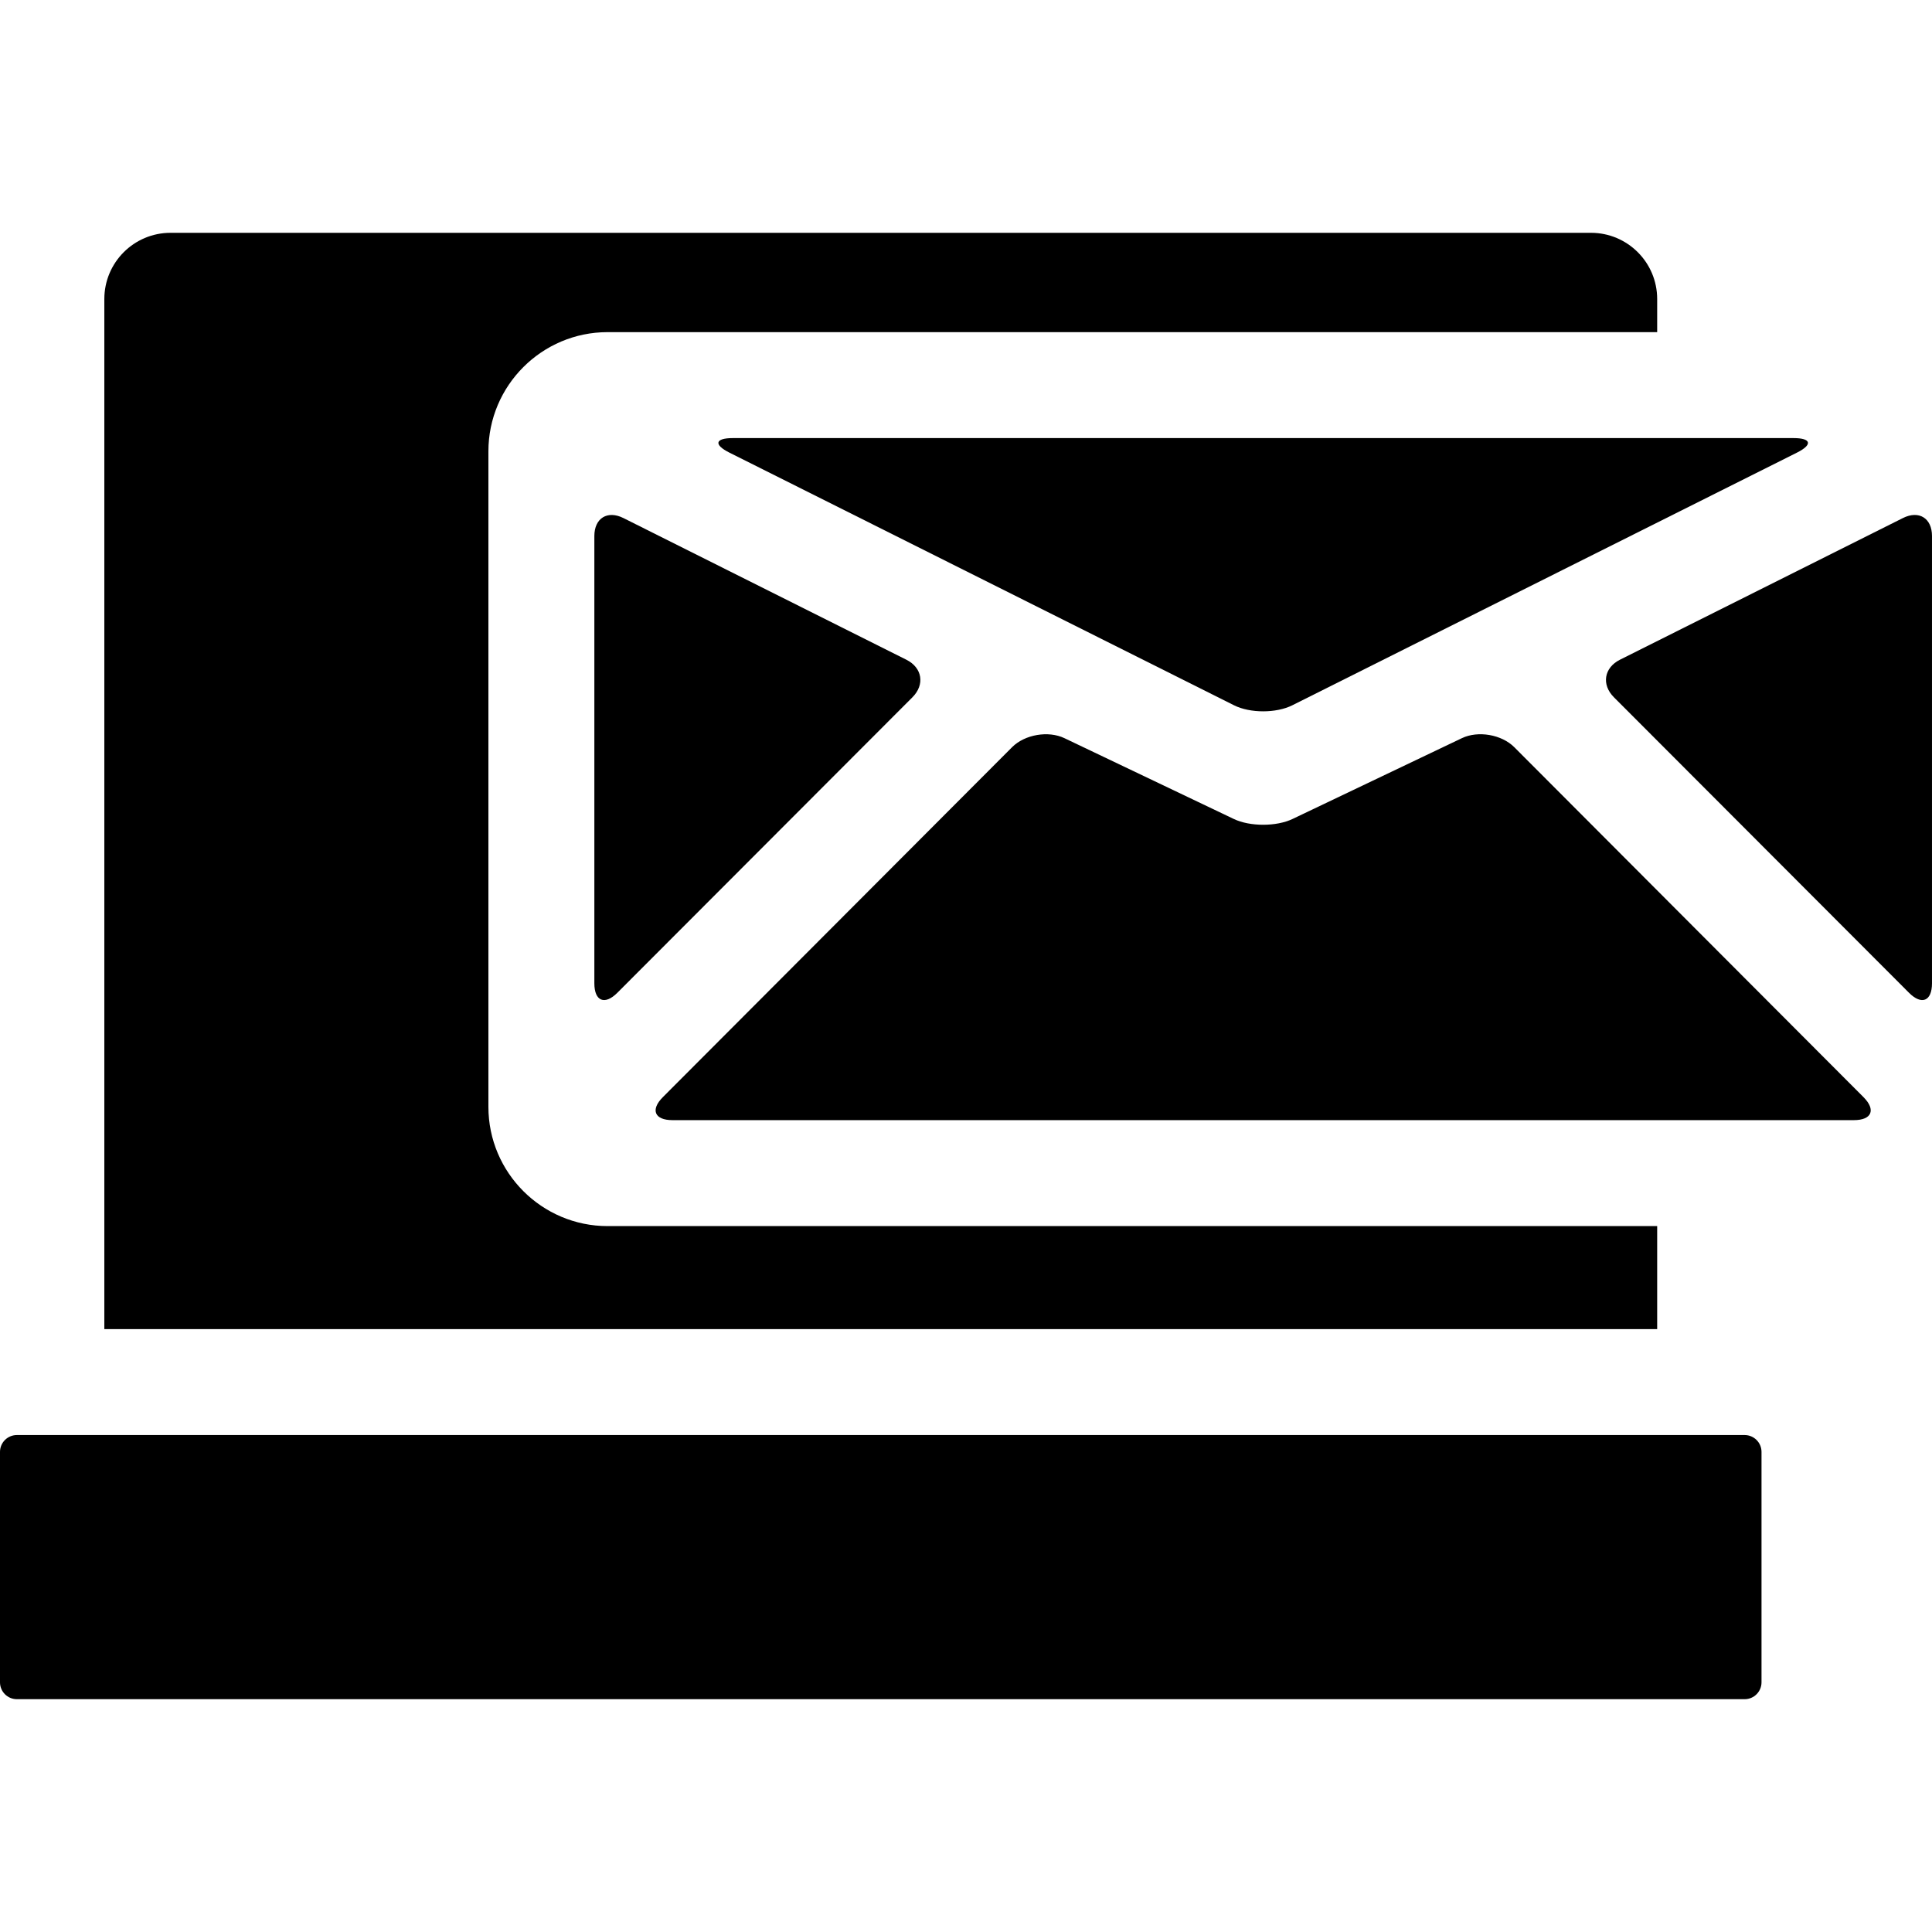
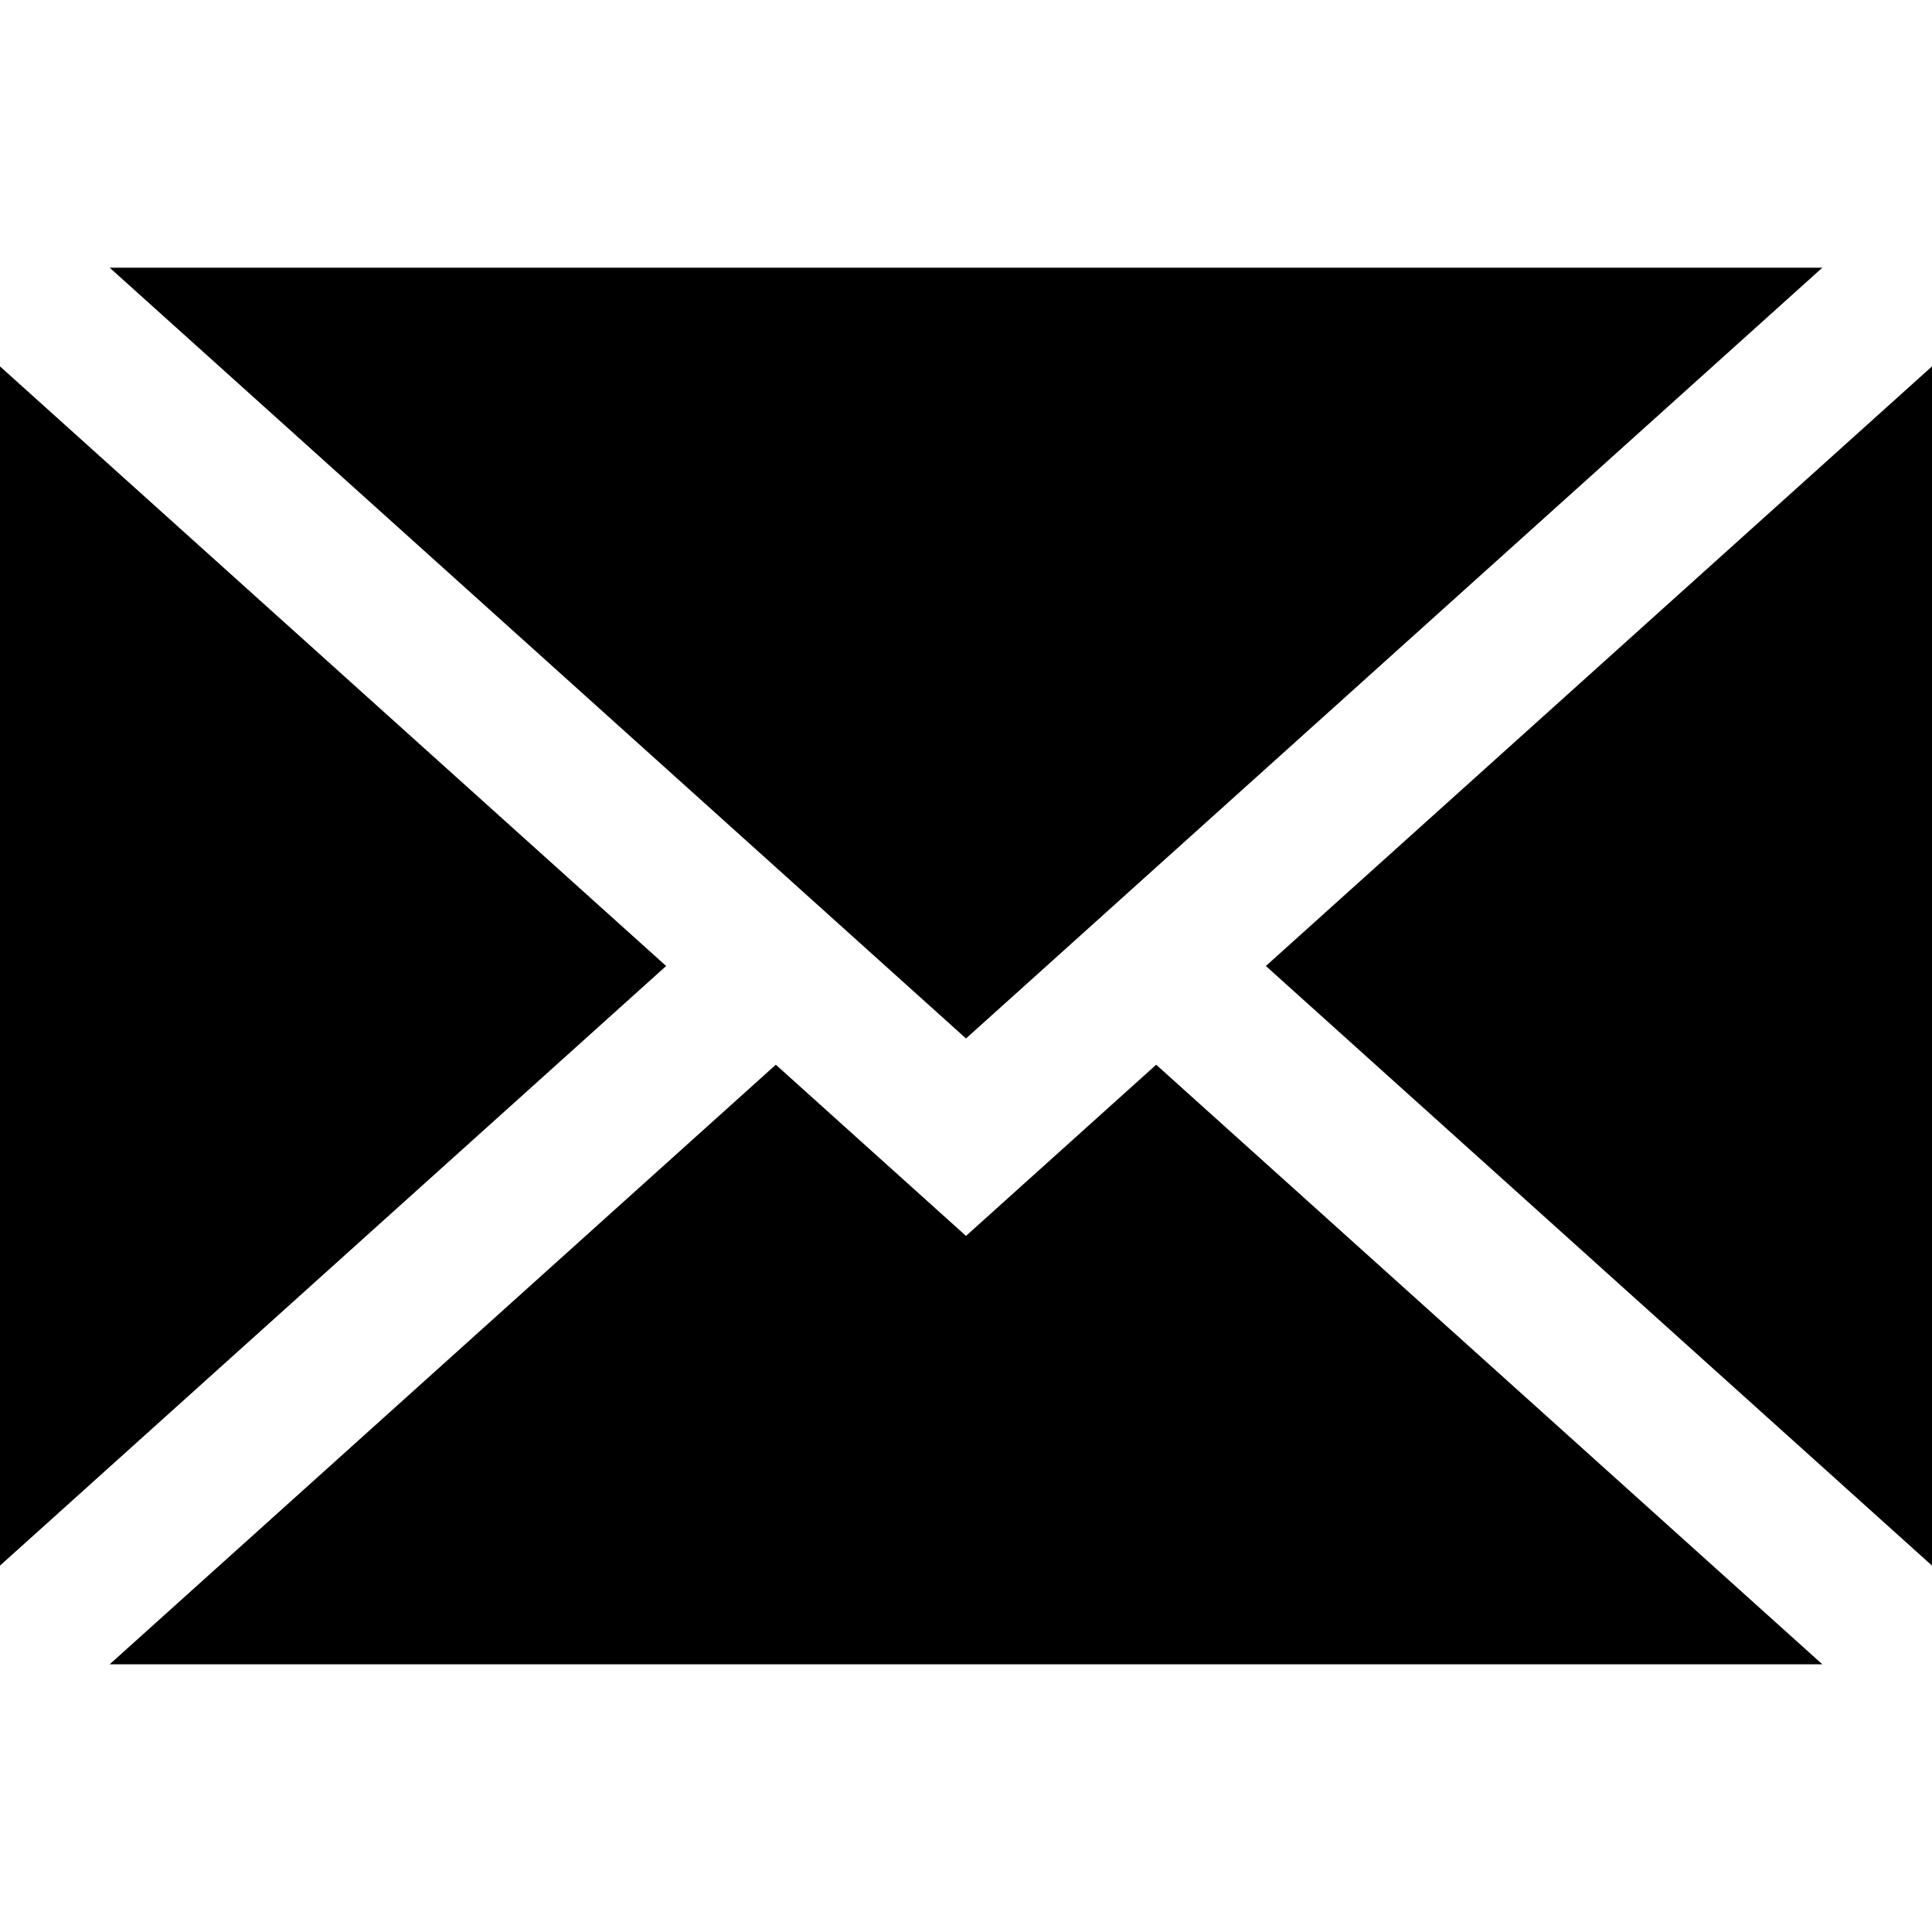
- <svg xmlns="http://www.w3.org/2000/svg" version="1.1" id="Capa_1" x="0px" y="0px" viewBox="0 0 297 297" style="enable-background:new 0 0 297 297;" xml:space="preserve">
+ <svg xmlns="http://www.w3.org/2000/svg" version="1.1" id="Layer_1" x="0px" y="0px" viewBox="0 0 395 395" style="enable-background:new 0 0 395 395;" xml:space="preserve">
  <g>
-     <path d="M268.201,220.605H2.591c-1.429,0-2.591,1.162-2.591,2.588v35.428c0,1.428,1.162,2.59,2.591,2.59h265.61   c1.428,0,2.59-1.162,2.59-2.59v-35.428C270.791,221.768,269.629,220.605,268.201,220.605z" />
-     <path d="M249.039,101.412c-2.459,1.23-2.881,3.83-0.938,5.776l45.365,45.43c1.943,1.946,3.533,1.288,3.533-1.462V82.4   c0-2.75-2.012-3.992-4.471-2.762L249.039,101.412z" />
-     <path d="M276.234,69.584c2.459-1.231,2.221-2.238-0.529-2.238H112.664c-2.75,0-2.988,1.008-0.529,2.238l77.578,38.842   c2.459,1.231,6.482,1.231,8.941,0L276.234,69.584z" />
-     <path d="M254.752,188.484H93.404c-10.102,0-18.323-8.221-18.323-18.324V69.381c0-10.104,8.221-18.322,18.323-18.322h161.348v-5.09   c0-5.623-4.558-10.18-10.18-10.18H26.219c-5.622,0-10.18,4.557-10.18,10.18v158.35h238.713V188.484z" />
-     <path d="M91.368,151.156c0,2.75,1.59,3.408,3.533,1.462l45.364-45.428c1.943-1.946,1.521-4.546-0.938-5.776L95.839,79.641   c-2.459-1.23-4.471,0.012-4.471,2.762V151.156z" />
-     <path d="M198.695,125.899c-2.482,1.185-6.543,1.185-9.025,0l-26.04-12.424c-2.482-1.185-6.102-0.561-8.045,1.386l-53.684,53.795   c-1.943,1.946-1.282,3.539,1.468,3.539h181.629c2.75,0,3.411-1.593,1.468-3.539l-53.684-53.797   c-1.943-1.946-5.563-2.57-8.045-1.386L198.695,125.899z" />
+     <polygon points="395,320.089 395,74.911 258.806,197.5  " />
+     <polygon points="197.5,252.682 158.616,217.682 22.421,340.271 372.579,340.271 236.384,217.682  " />
+     <polygon points="372.579,54.729 22.421,54.729 197.5,212.318  " />
+     <polygon points="0,74.911 0,320.089 136.194,197.5  " />
  </g>
  <g>
</g>
  <g>
</g>
  <g>
</g>
  <g>
</g>
  <g>
</g>
  <g>
</g>
  <g>
</g>
  <g>
</g>
  <g>
</g>
  <g>
</g>
  <g>
</g>
  <g>
</g>
  <g>
</g>
  <g>
</g>
  <g>
</g>
</svg>
